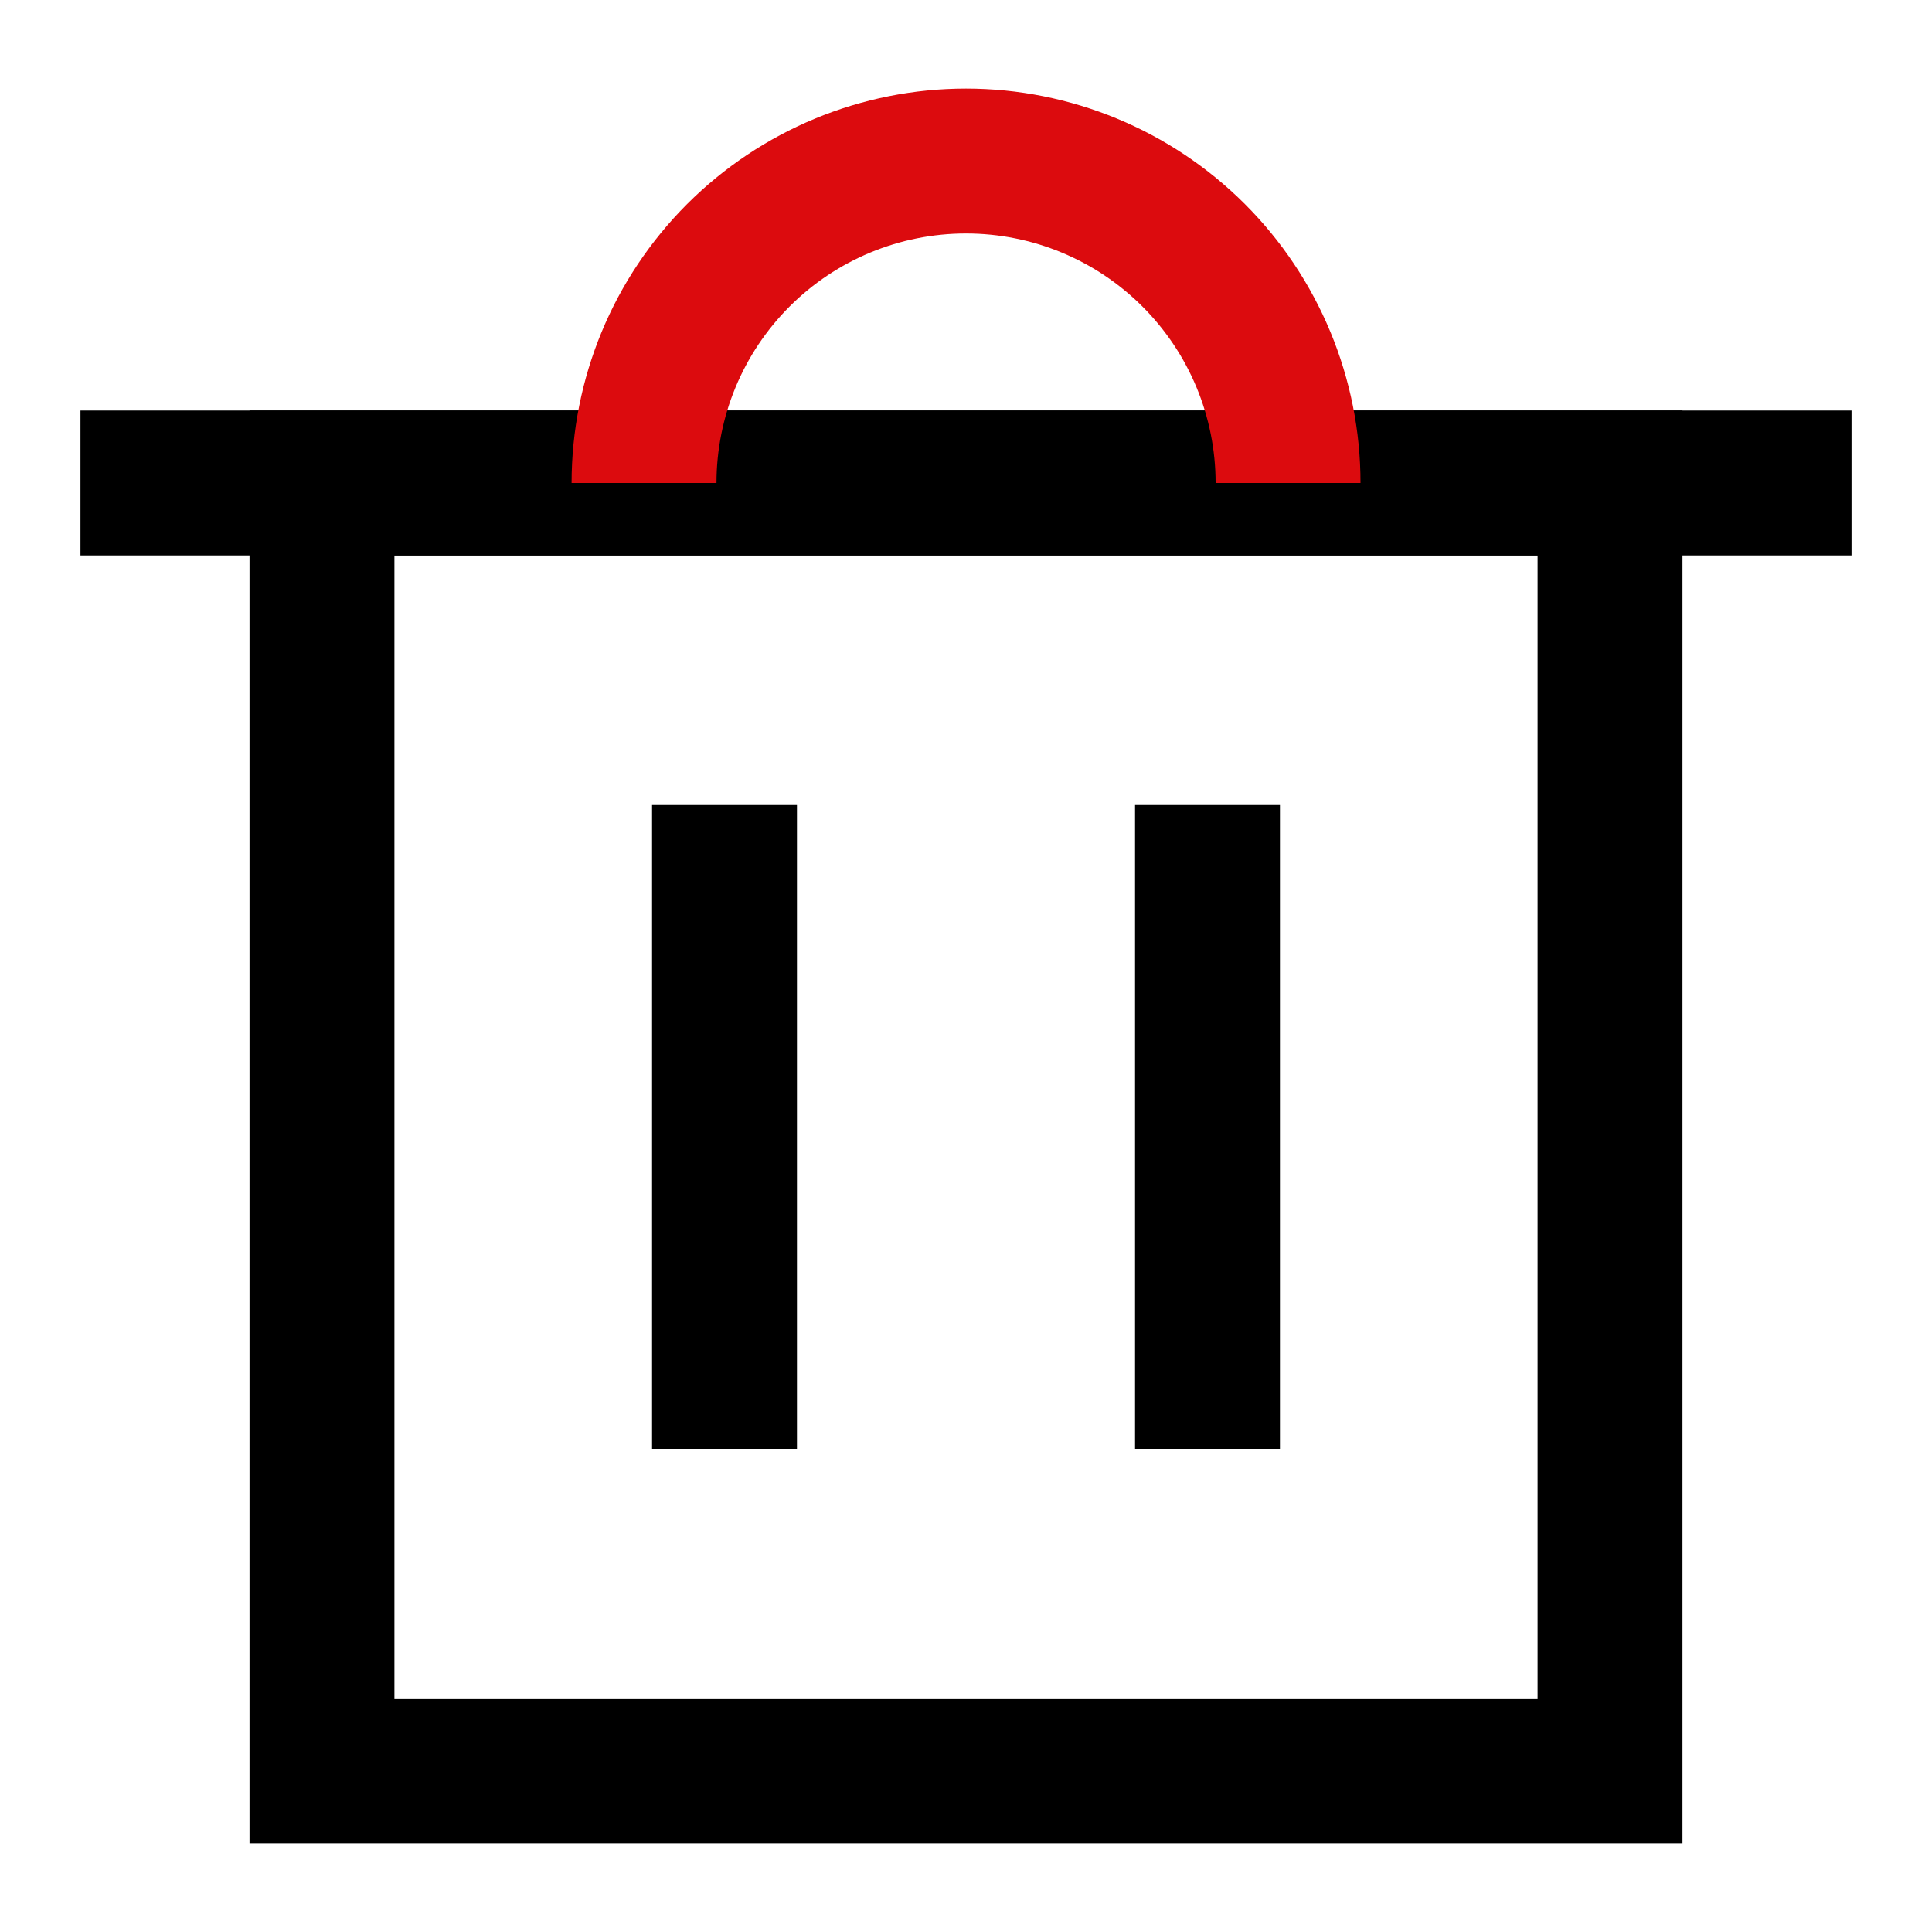
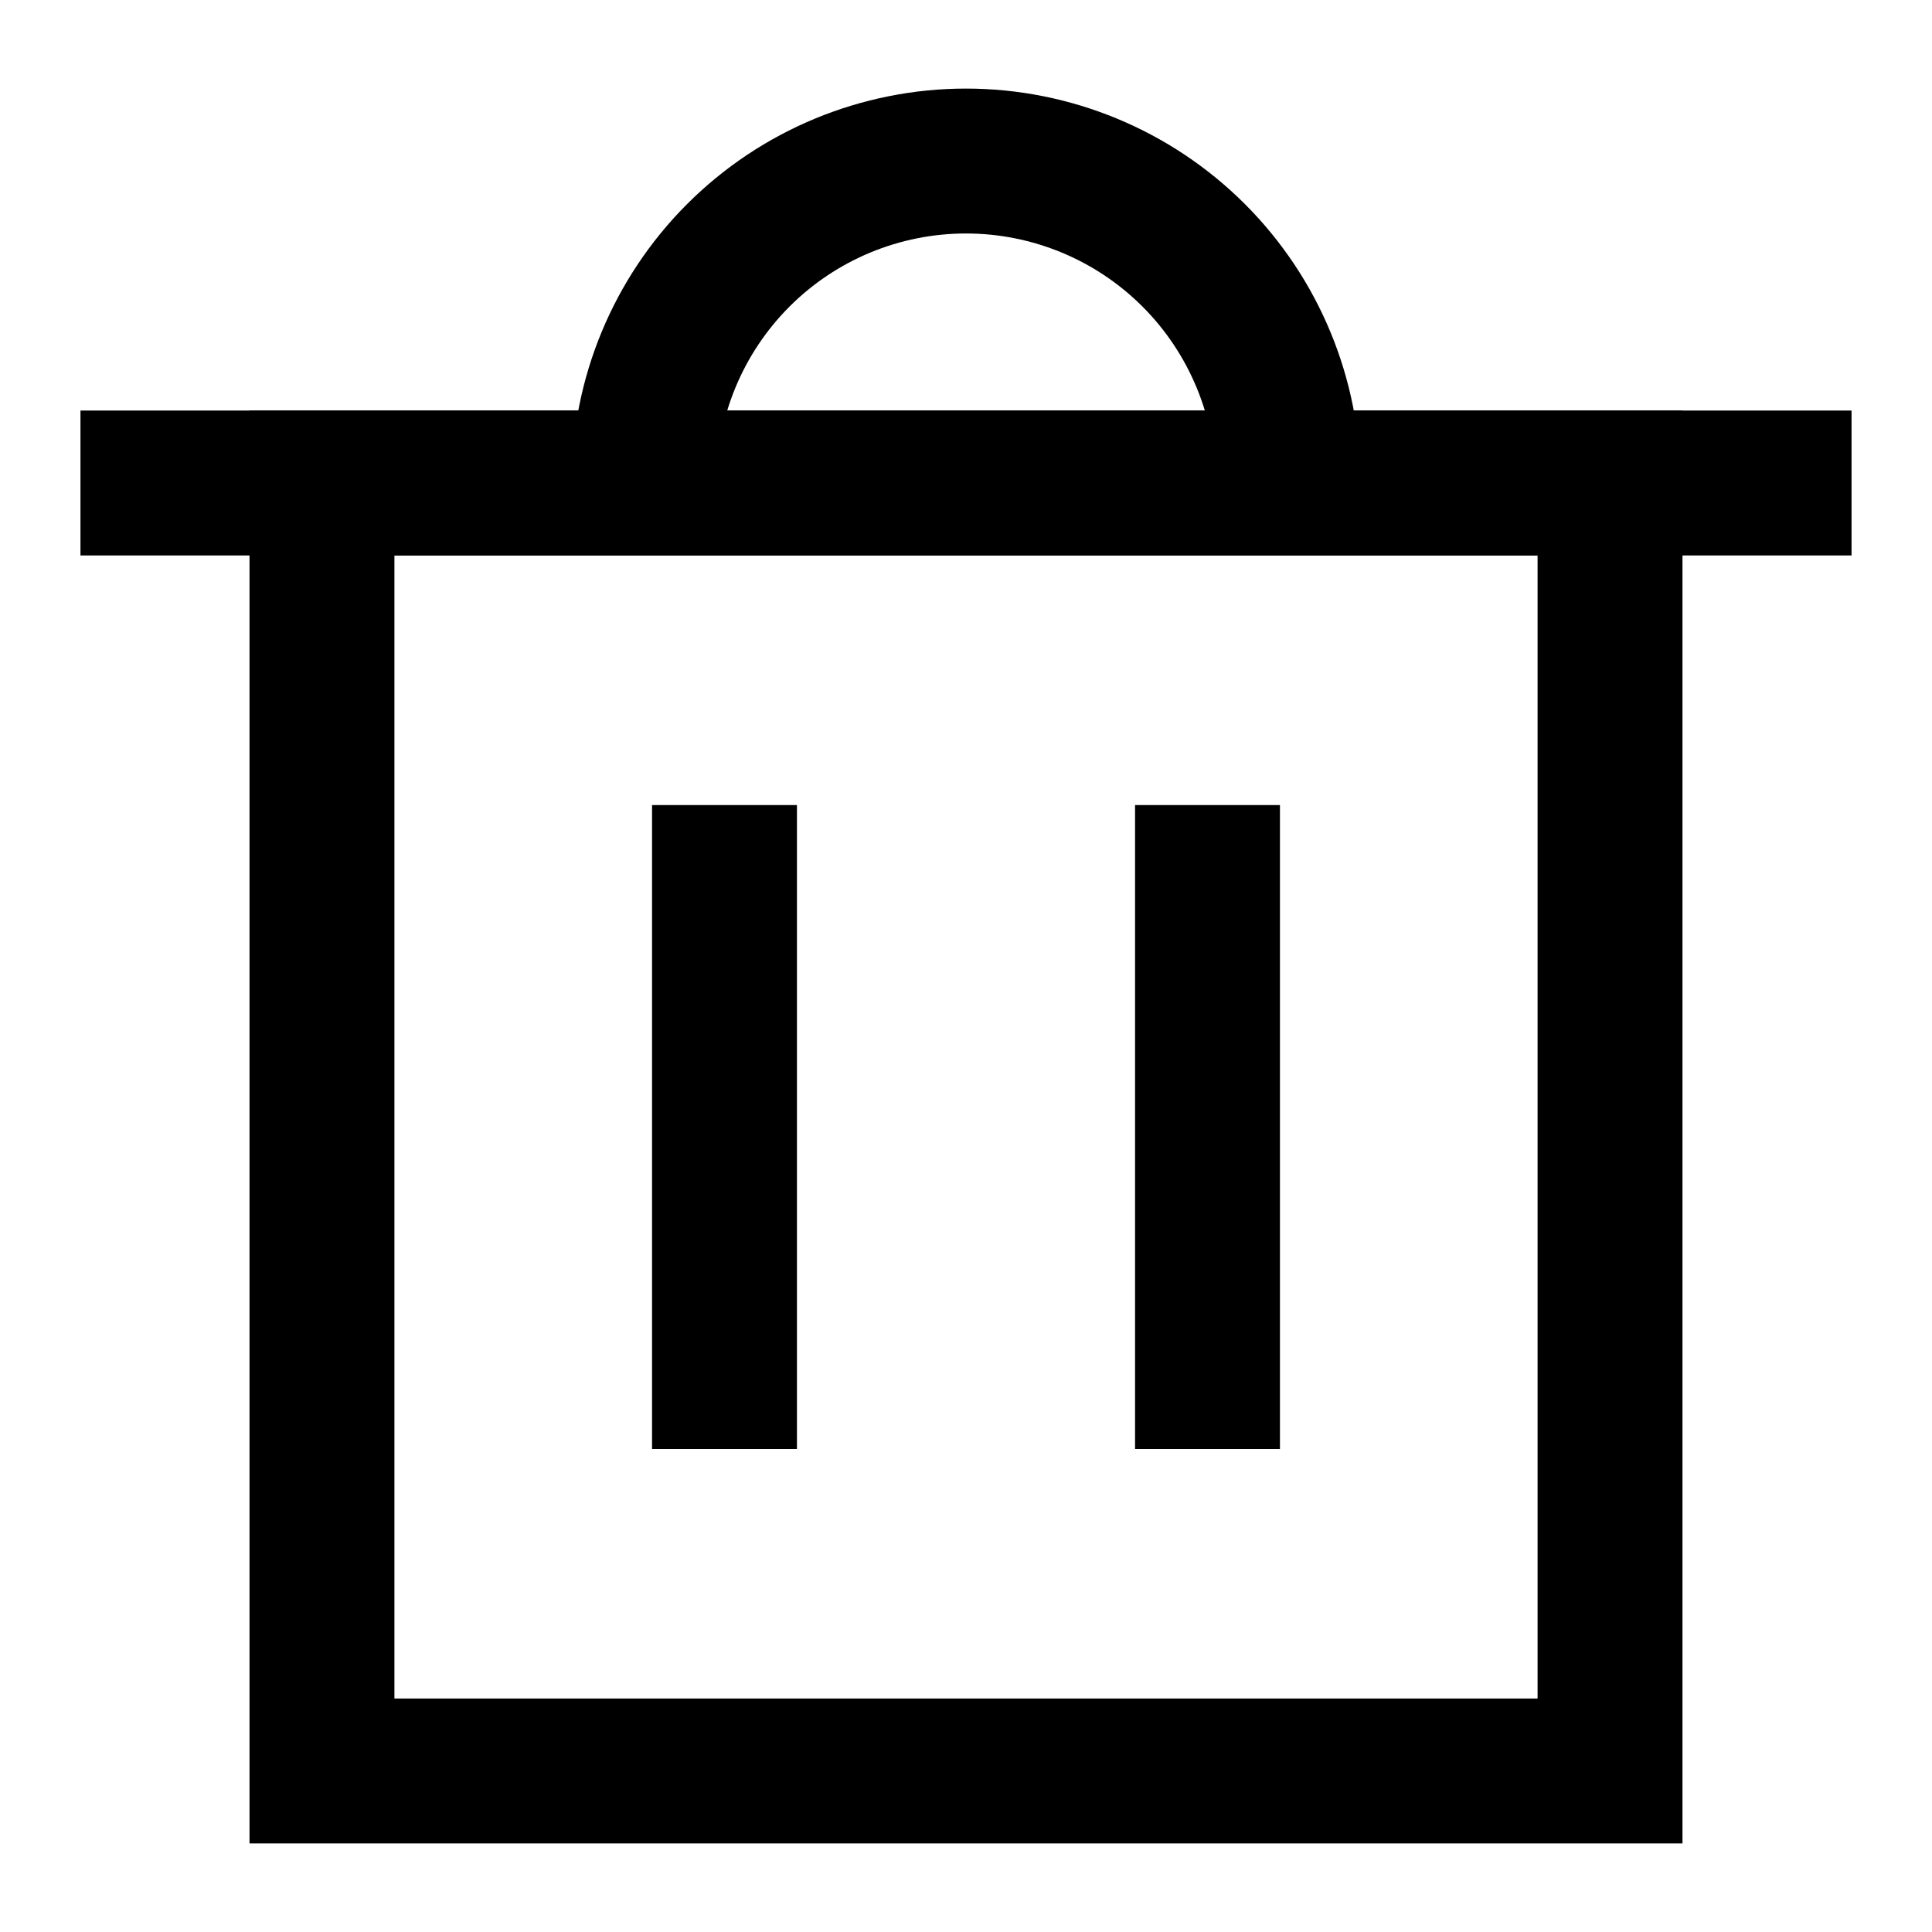
<svg xmlns="http://www.w3.org/2000/svg" viewBox="0 0 20 20" fill="none">
  <path d="M0.833 5H19.167" stroke="currentColor" stroke-width="1.5" />
  <path d="M3.333 5H16.667V18.333H3.333V5Z" stroke="currentColor" stroke-width="1.5" />
  <path d="M7.5 8.334V15" stroke="currentColor" stroke-width="1.5" />
  <path d="M12.5 8.334V15" stroke="currentColor" stroke-width="1.5" />
-   <path d="M6.667 5C6.667 4.116 7.018 3.268 7.643 2.643C8.268 2.018 9.116 1.667 10 1.667C10.884 1.667 11.732 2.018 12.357 2.643C12.982 3.268 13.334 4.116 13.334 5" stroke="#DC0B0E" stroke-width="1.5" />
+   <path d="M6.667 5C6.667 4.116 7.018 3.268 7.643 2.643C8.268 2.018 9.116 1.667 10 1.667C10.884 1.667 11.732 2.018 12.357 2.643C12.982 3.268 13.334 4.116 13.334 5" stroke="currentColor" stroke-width="1.5" />
</svg>
